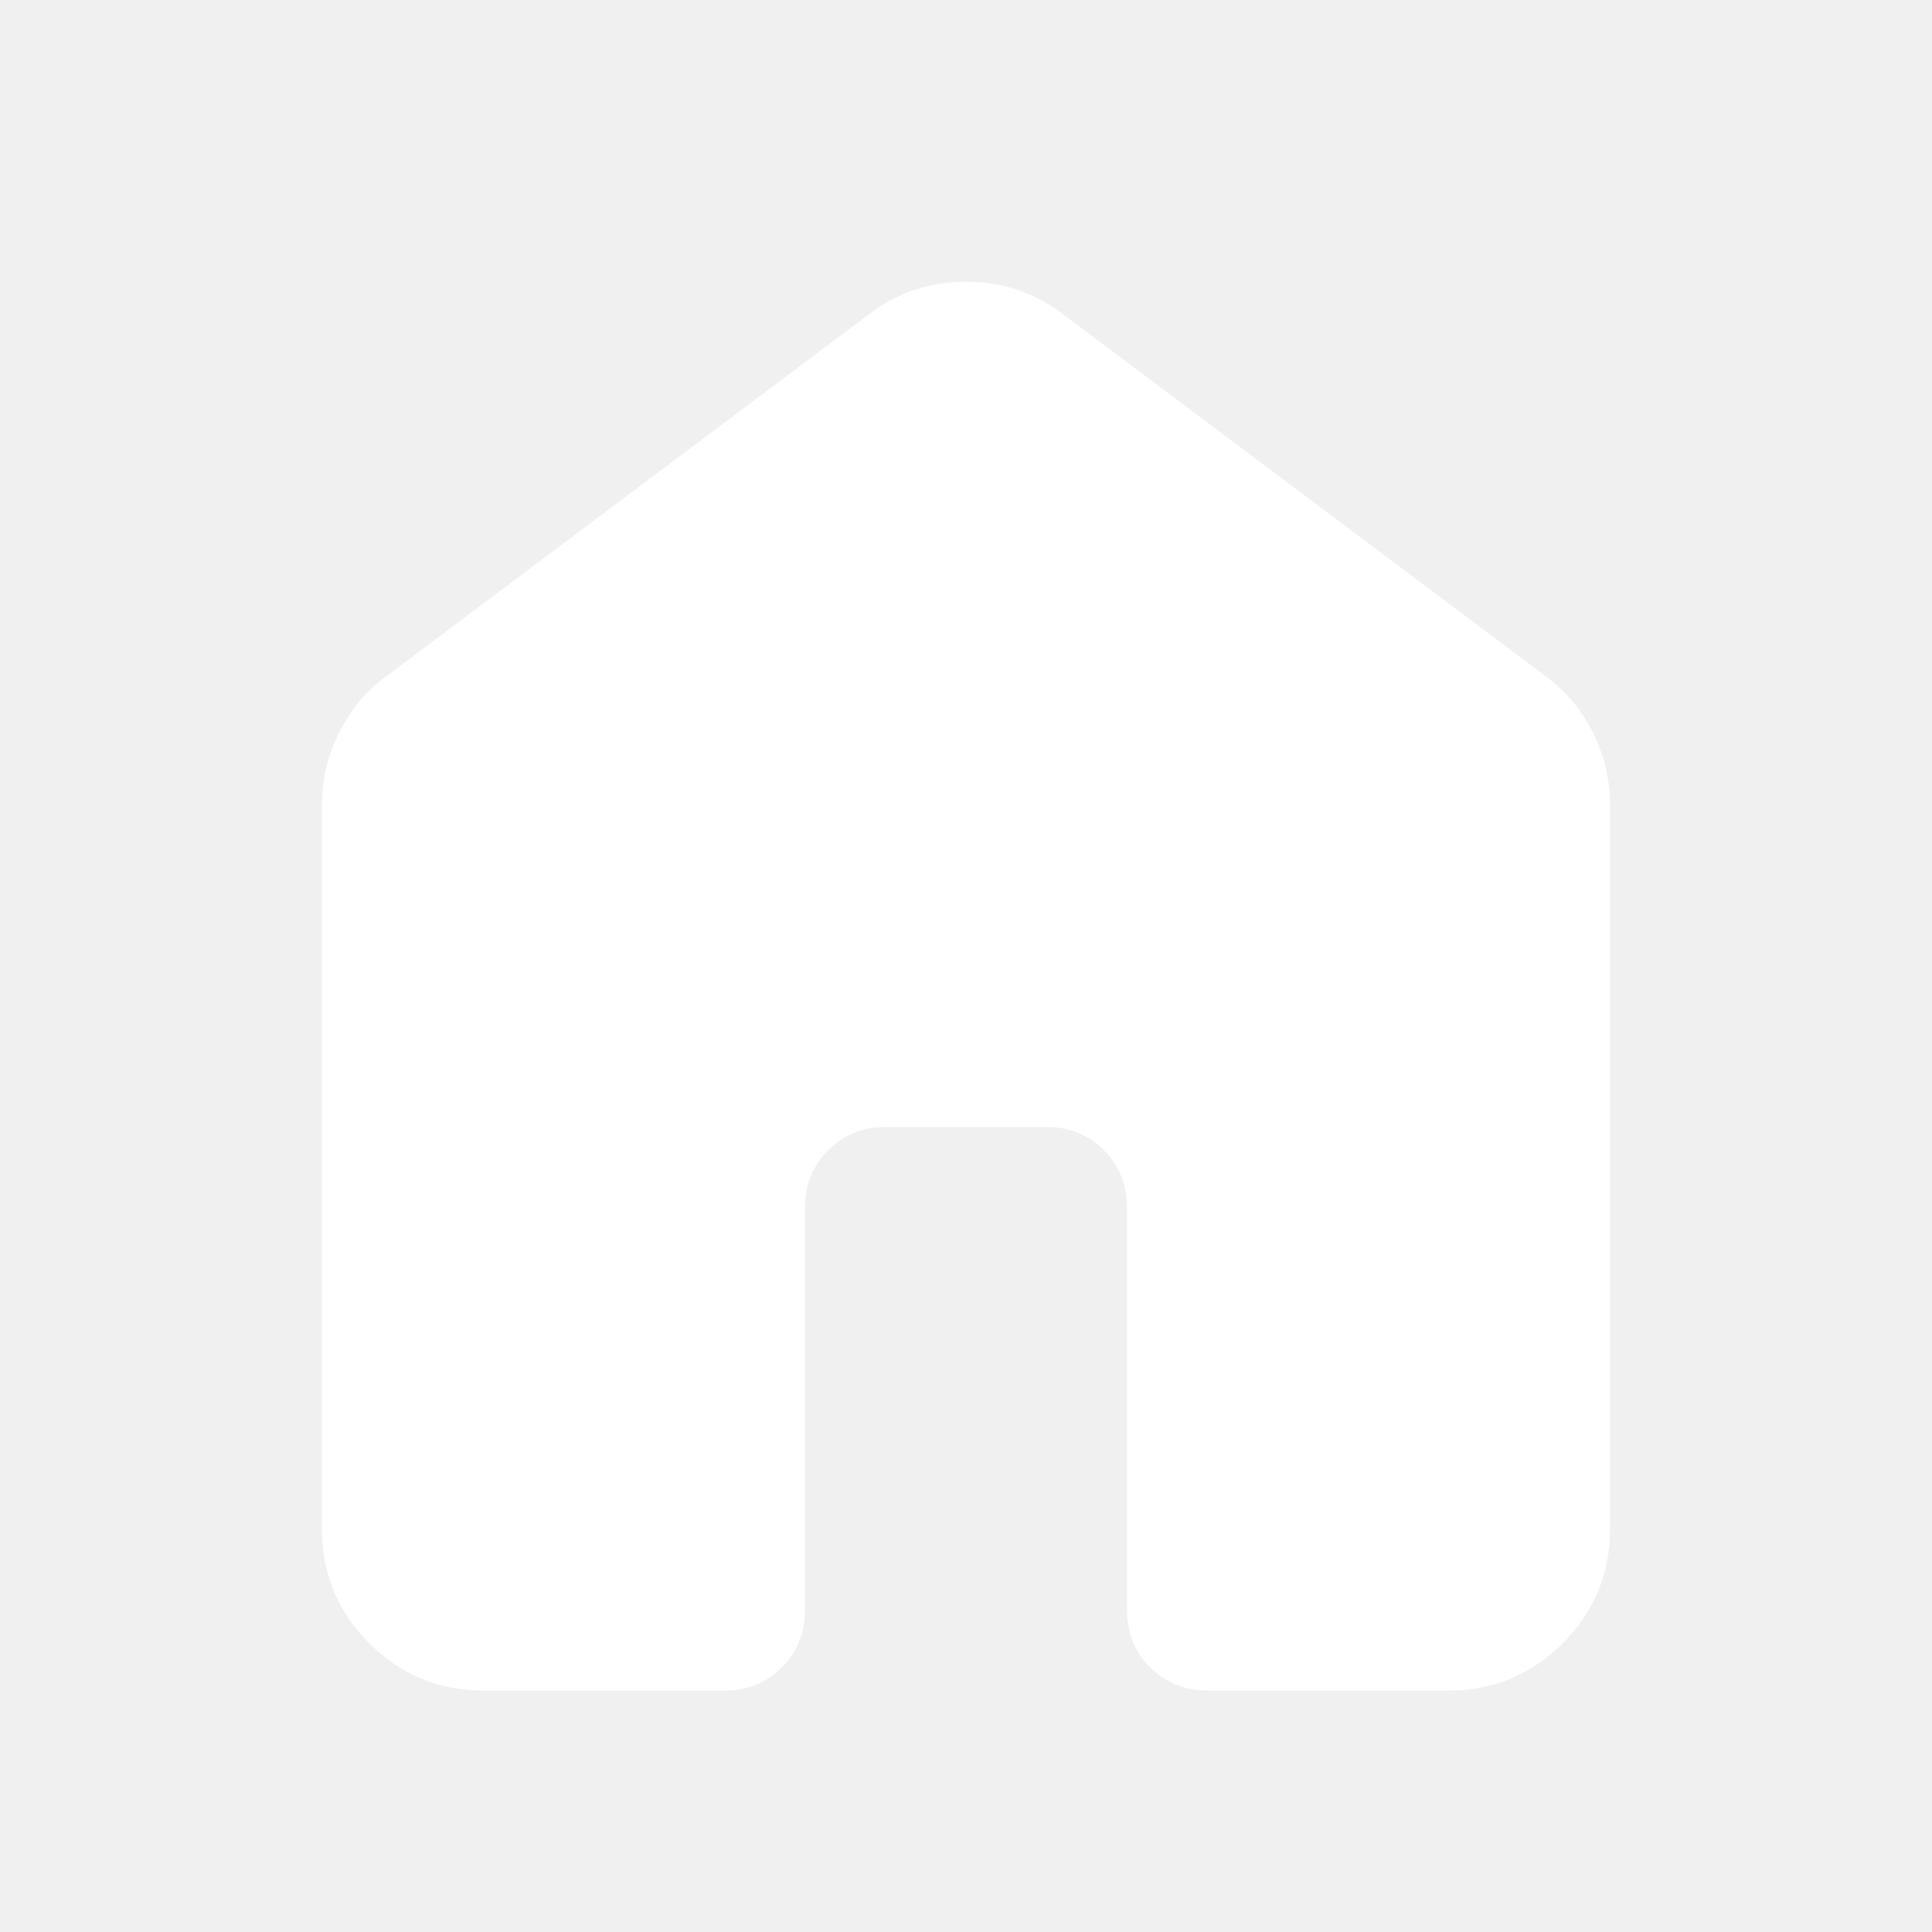
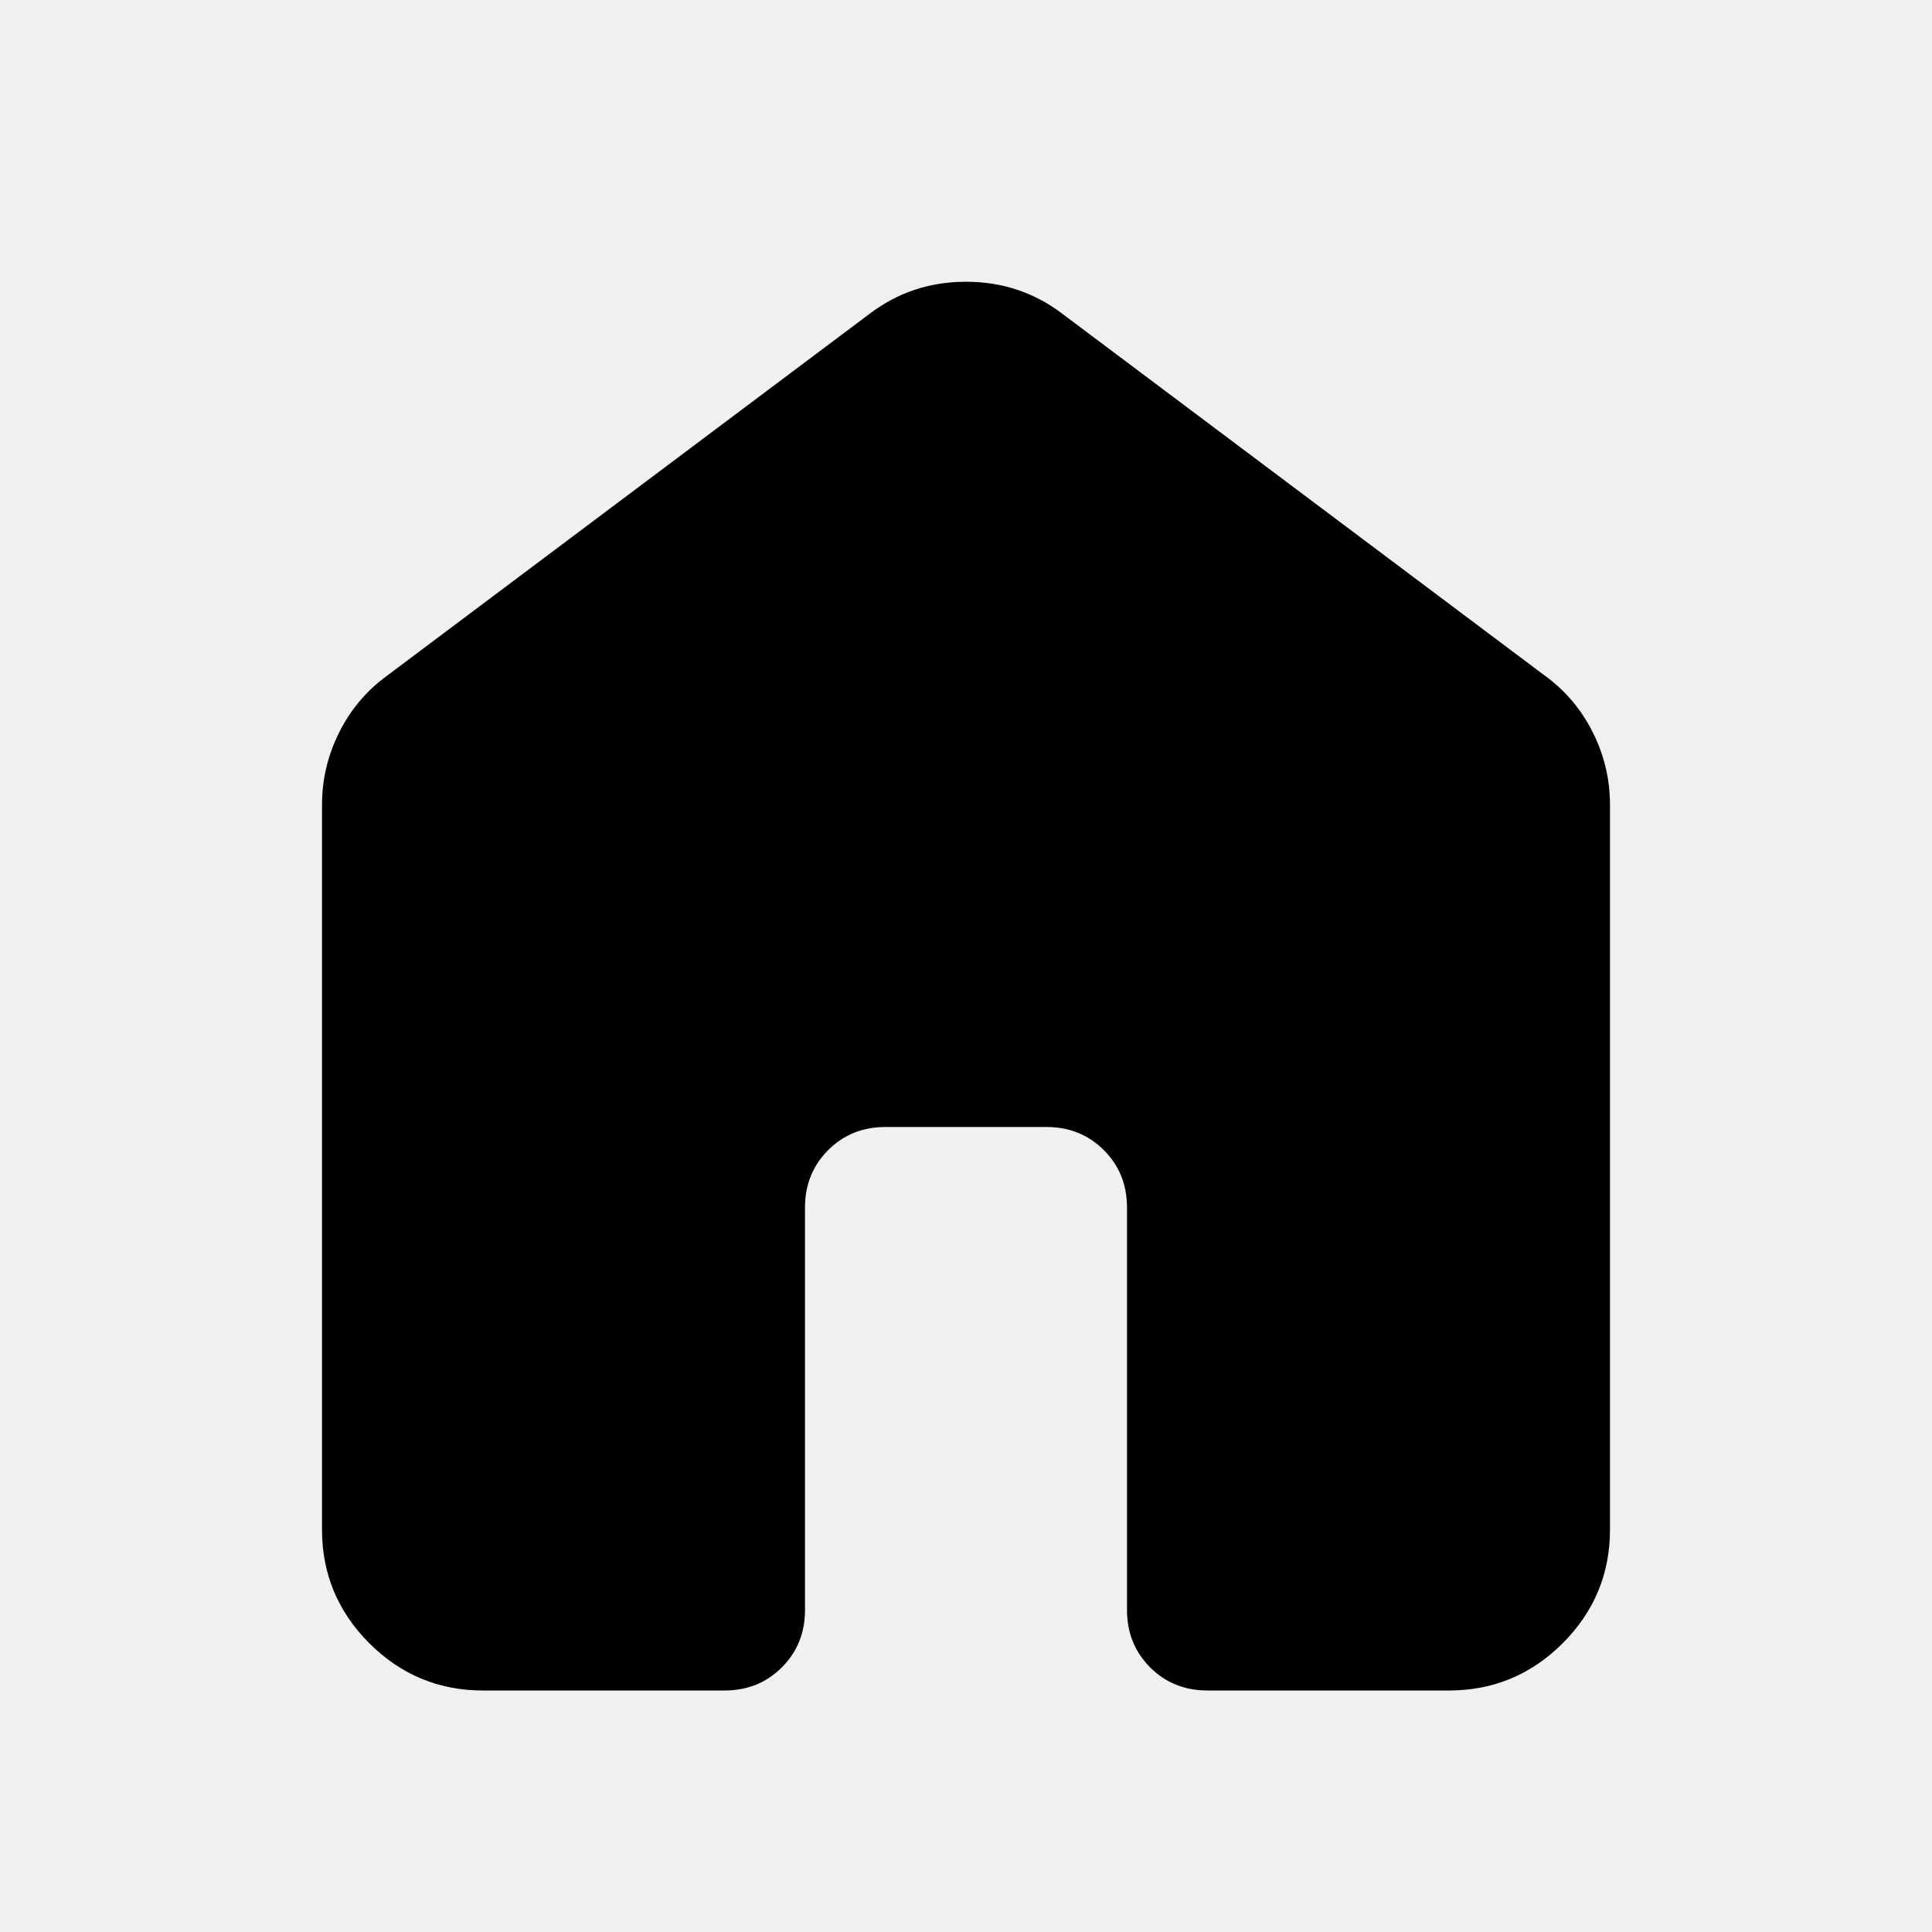
- <svg xmlns="http://www.w3.org/2000/svg" width="36" height="36" viewBox="0 0 36 36" fill="none">
-   <path d="M6 28.5V15C6 14.525 6.106 14.075 6.319 13.65C6.531 13.225 6.825 12.875 7.2 12.6L16.2 5.85C16.725 5.45 17.325 5.25 18 5.25C18.675 5.25 19.275 5.45 19.8 5.85L28.8 12.6C29.175 12.875 29.469 13.225 29.681 13.65C29.894 14.075 30 14.525 30 15V28.5C30 29.325 29.706 30.031 29.119 30.619C28.531 31.206 27.825 31.5 27 31.5H22.5C22.075 31.5 21.719 31.356 21.431 31.069C21.144 30.781 21 30.425 21 30V22.5C21 22.075 20.856 21.719 20.569 21.431C20.281 21.144 19.925 21 19.5 21H16.5C16.075 21 15.719 21.144 15.431 21.431C15.144 21.719 15 22.075 15 22.5V30C15 30.425 14.856 30.781 14.569 31.069C14.281 31.356 13.925 31.5 13.5 31.5H9C8.175 31.5 7.469 31.206 6.881 30.619C6.294 30.031 6 29.325 6 28.5Z" fill="white" />
+ <svg xmlns="http://www.w3.org/2000/svg" width="36" height="36" viewBox="0 0 36 36">
+   <path d="M6 28.5V15C6 14.525 6.106 14.075 6.319 13.65C6.531 13.225 6.825 12.875 7.2 12.6L16.2 5.85C16.725 5.45 17.325 5.25 18 5.25C18.675 5.25 19.275 5.45 19.8 5.85L28.8 12.6C29.175 12.875 29.469 13.225 29.681 13.65C29.894 14.075 30 14.525 30 15V28.5C30 29.325 29.706 30.031 29.119 30.619C28.531 31.206 27.825 31.5 27 31.5H22.5C22.075 31.5 21.719 31.356 21.431 31.069C21.144 30.781 21 30.425 21 30V22.5C21 22.075 20.856 21.719 20.569 21.431C20.281 21.144 19.925 21 19.5 21H16.5C16.075 21 15.719 21.144 15.431 21.431C15.144 21.719 15 22.075 15 22.5V30C15 30.425 14.856 30.781 14.569 31.069C14.281 31.356 13.925 31.5 13.5 31.5H9C8.175 31.5 7.469 31.206 6.881 30.619C6.294 30.031 6 29.325 6 28.5Z" />
</svg>
